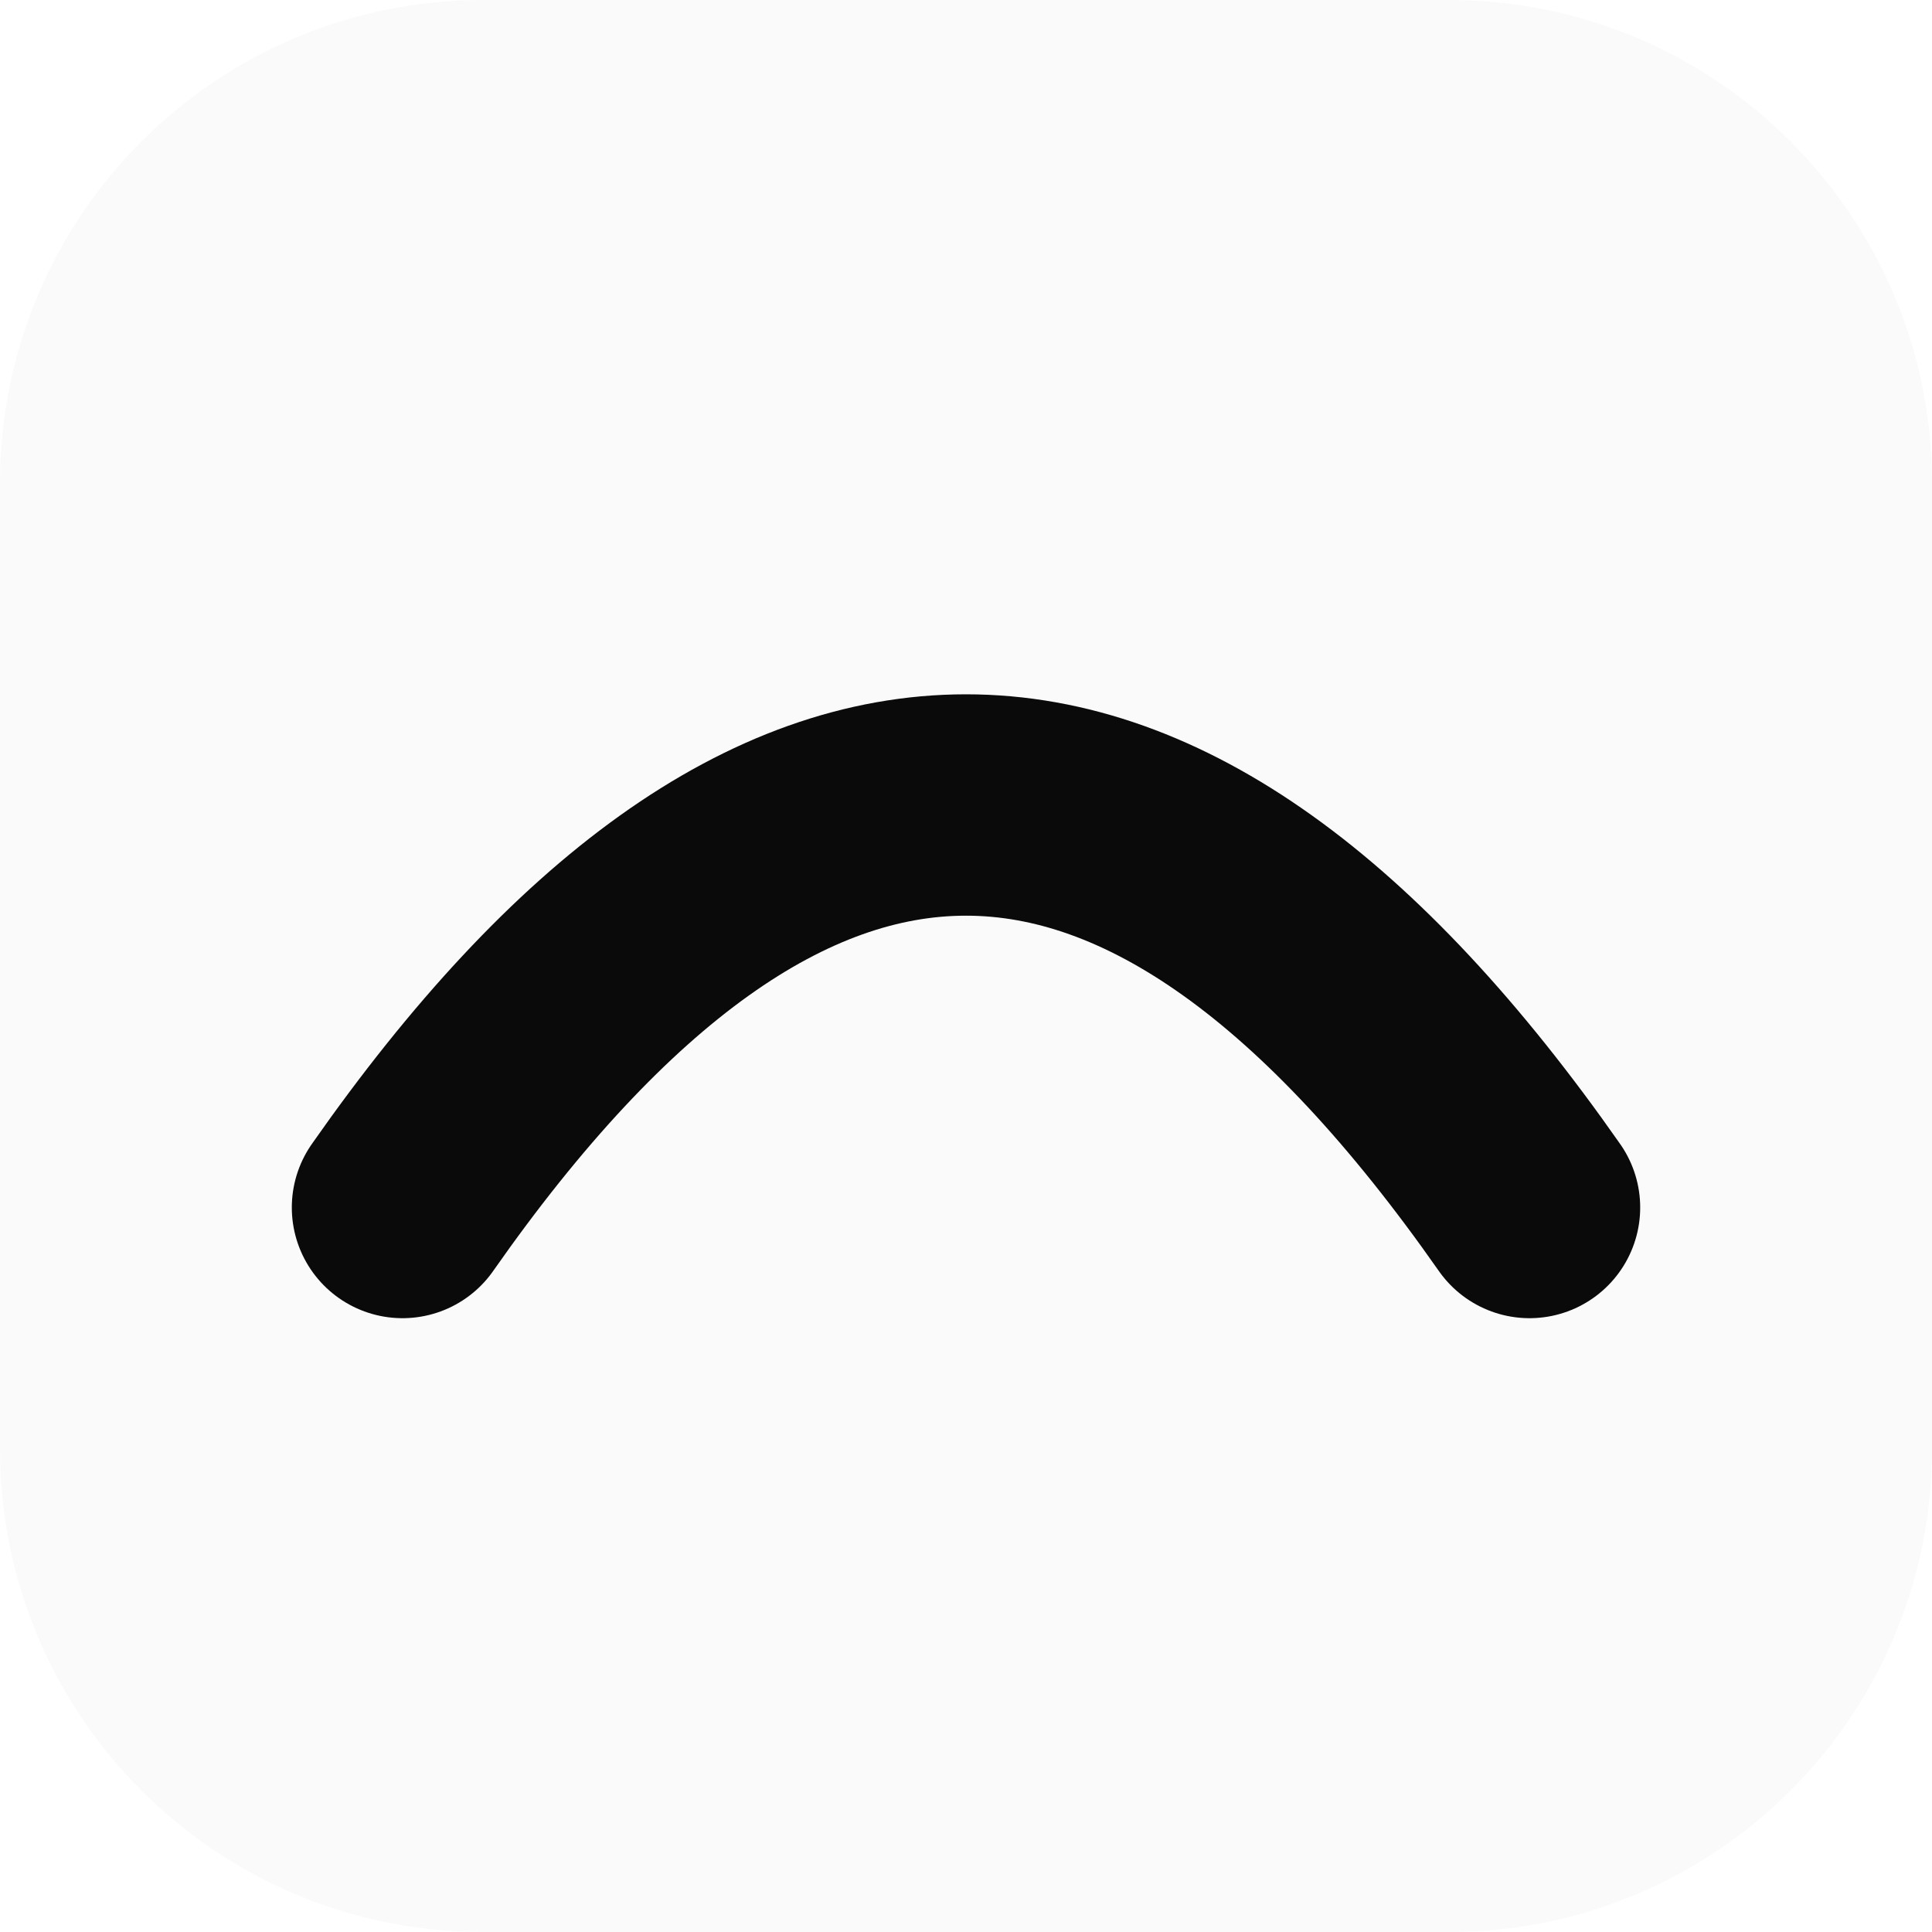
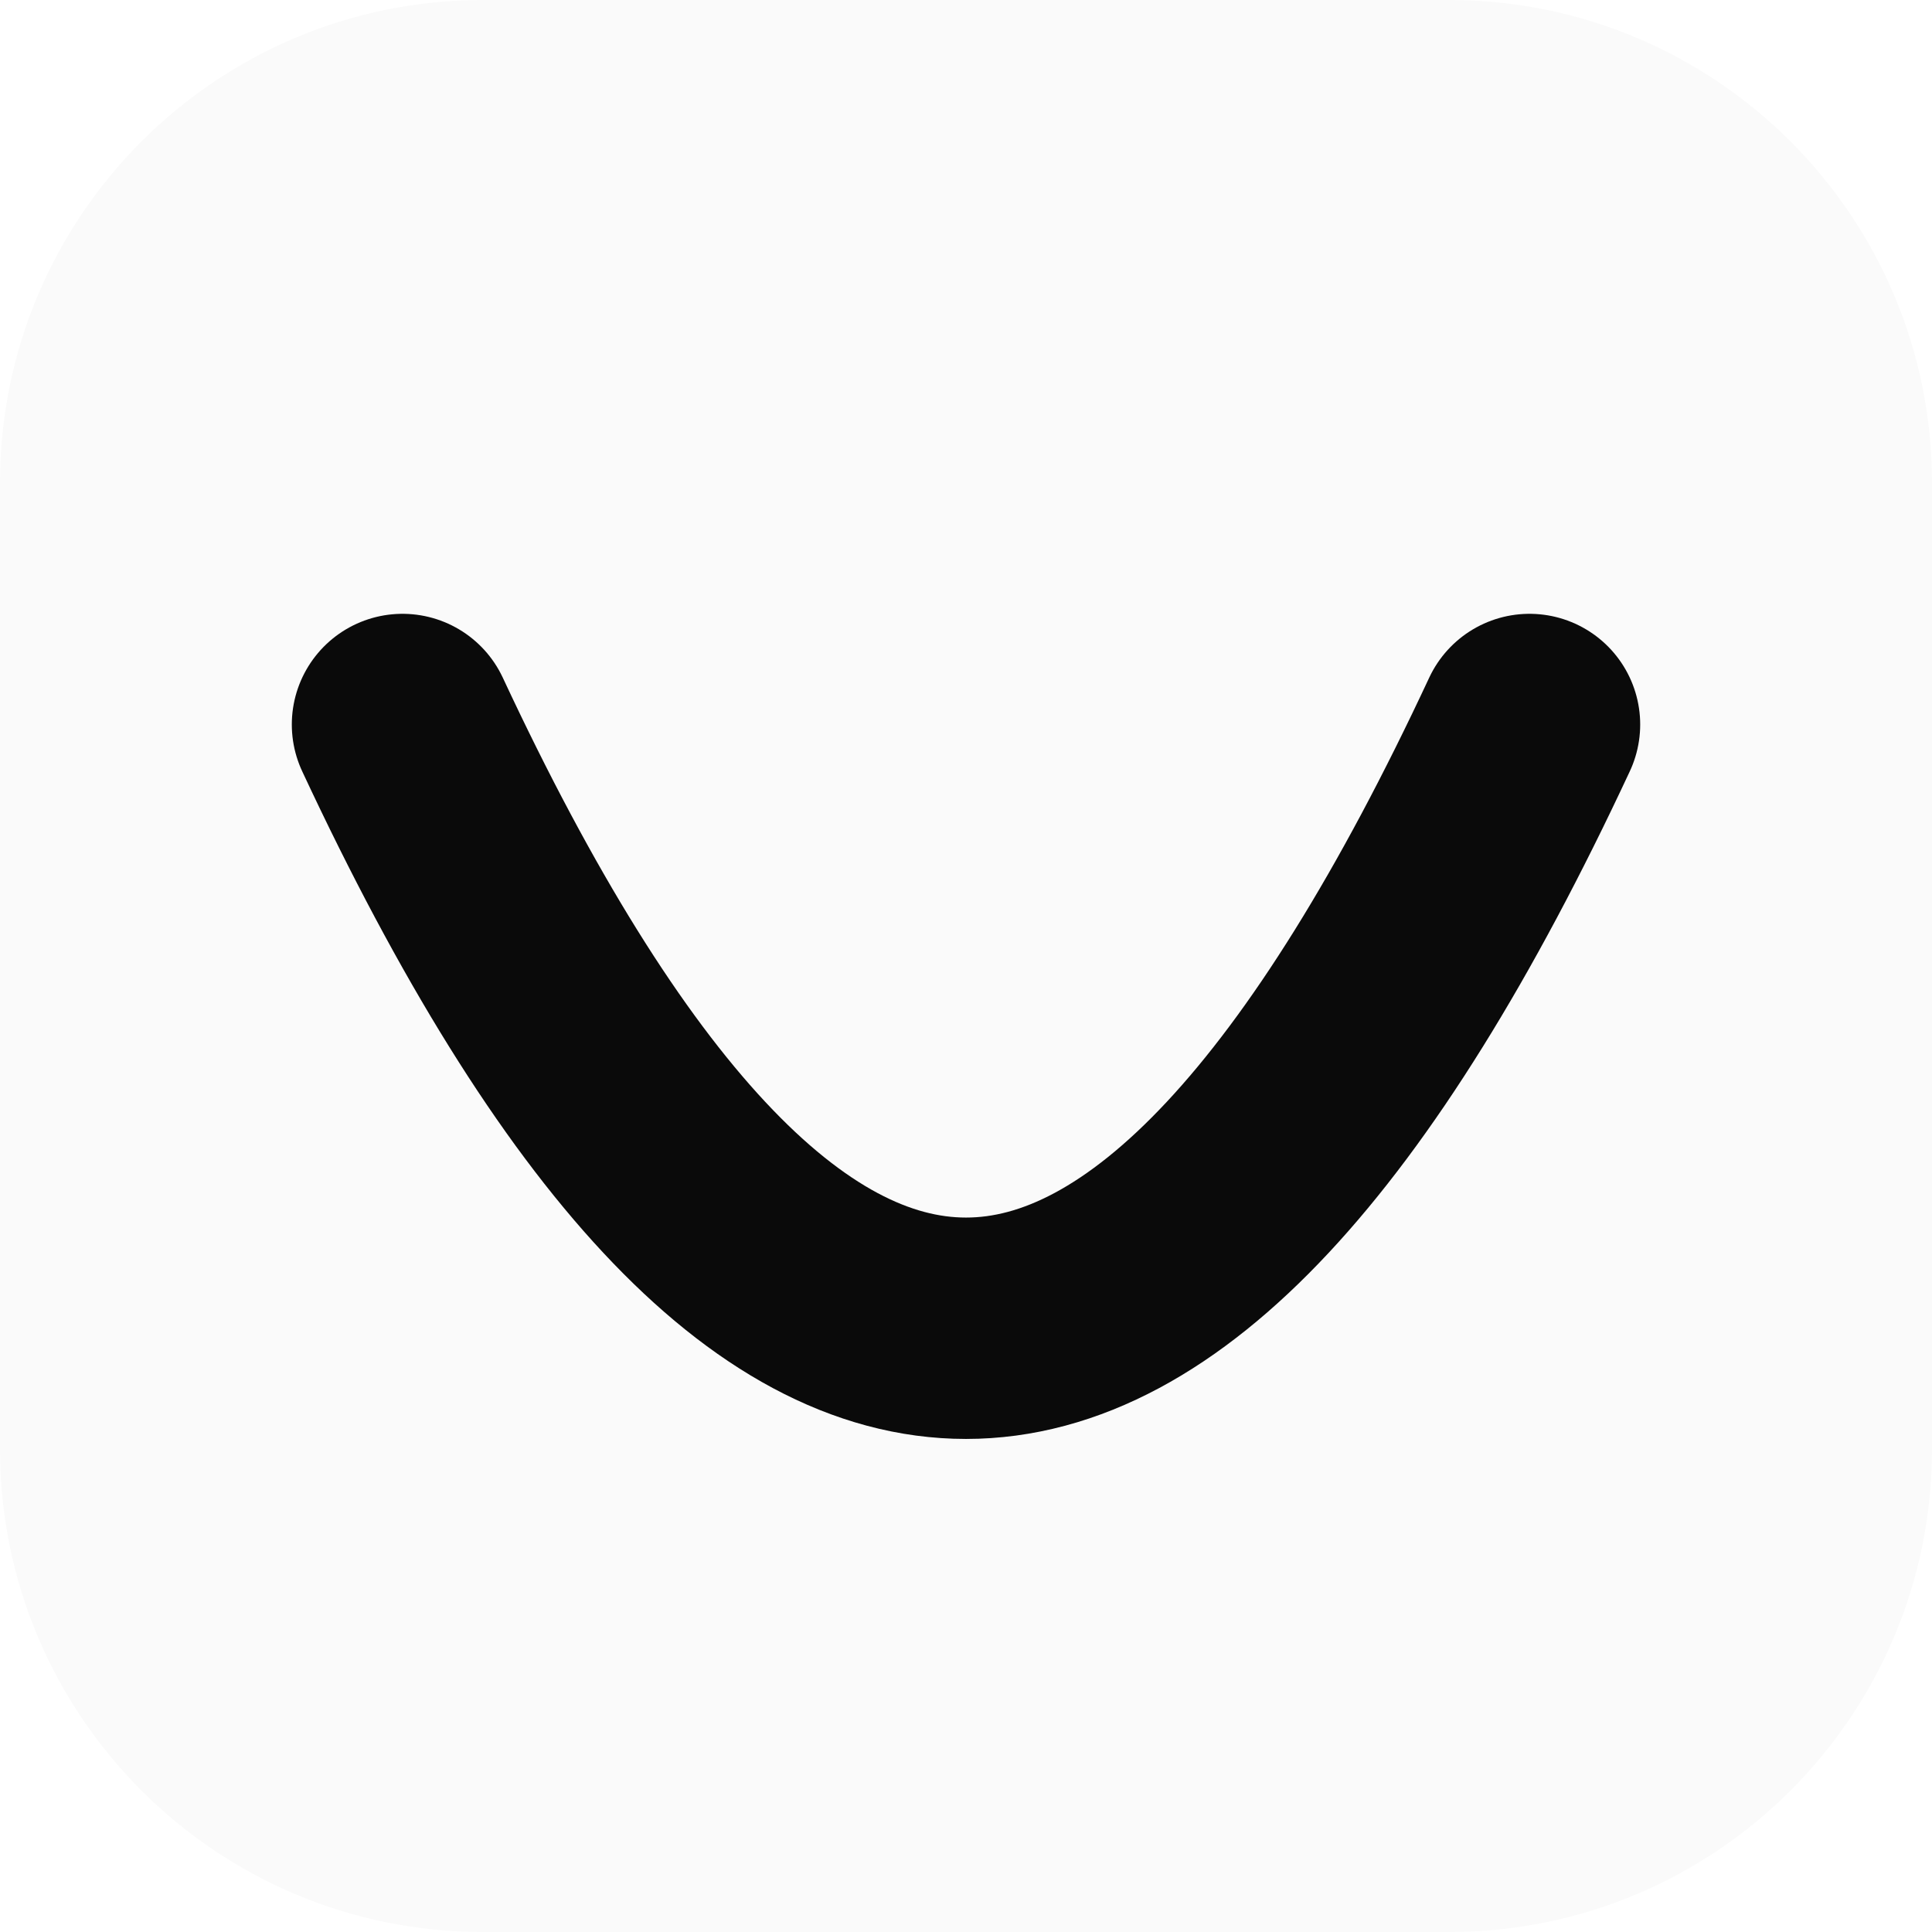
<svg xmlns="http://www.w3.org/2000/svg" viewBox="0 0 24 24" width="24" height="24">
  <rect width="24" height="24" rx="6" fill="#fafafa" />
-   <path d="M5 15Q12 5 19 15" fill="none" stroke="#0a0a0a" stroke-width="2.75" stroke-linecap="round" />
+   <path d="M5 9Q12 24 19 9" fill="none" stroke="#0a0a0a" stroke-width="2.75" stroke-linecap="round" />
</svg>
